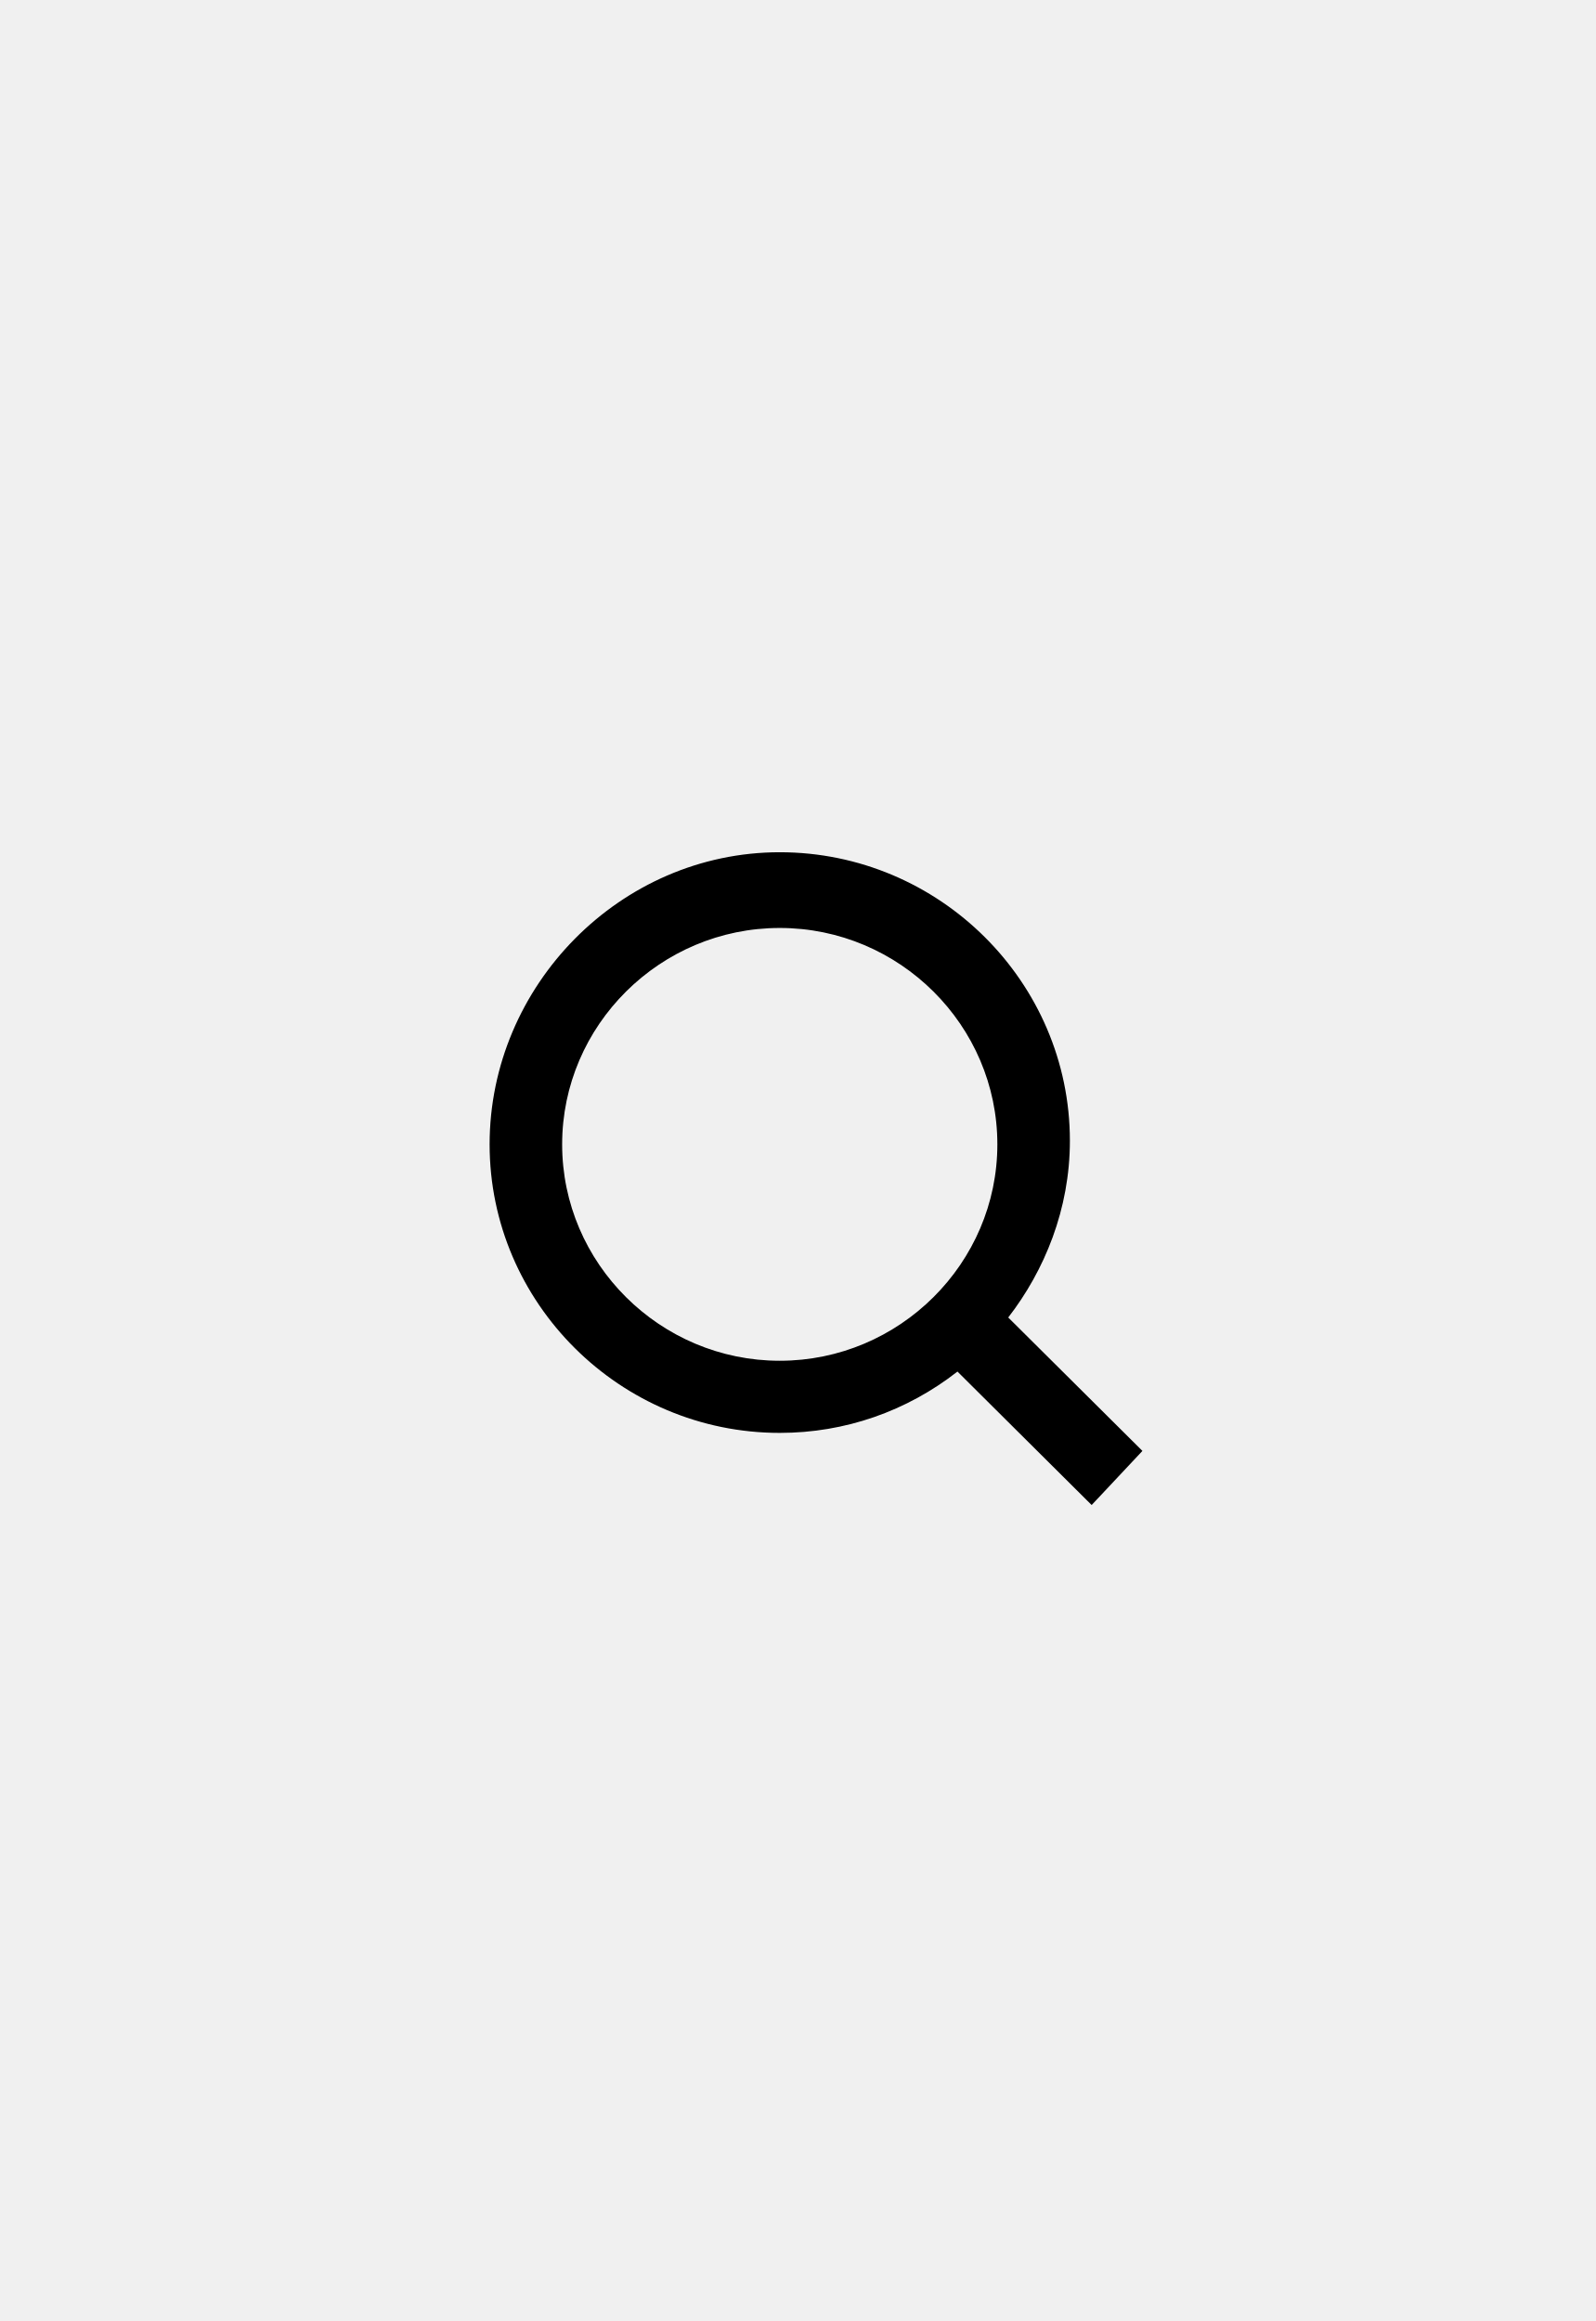
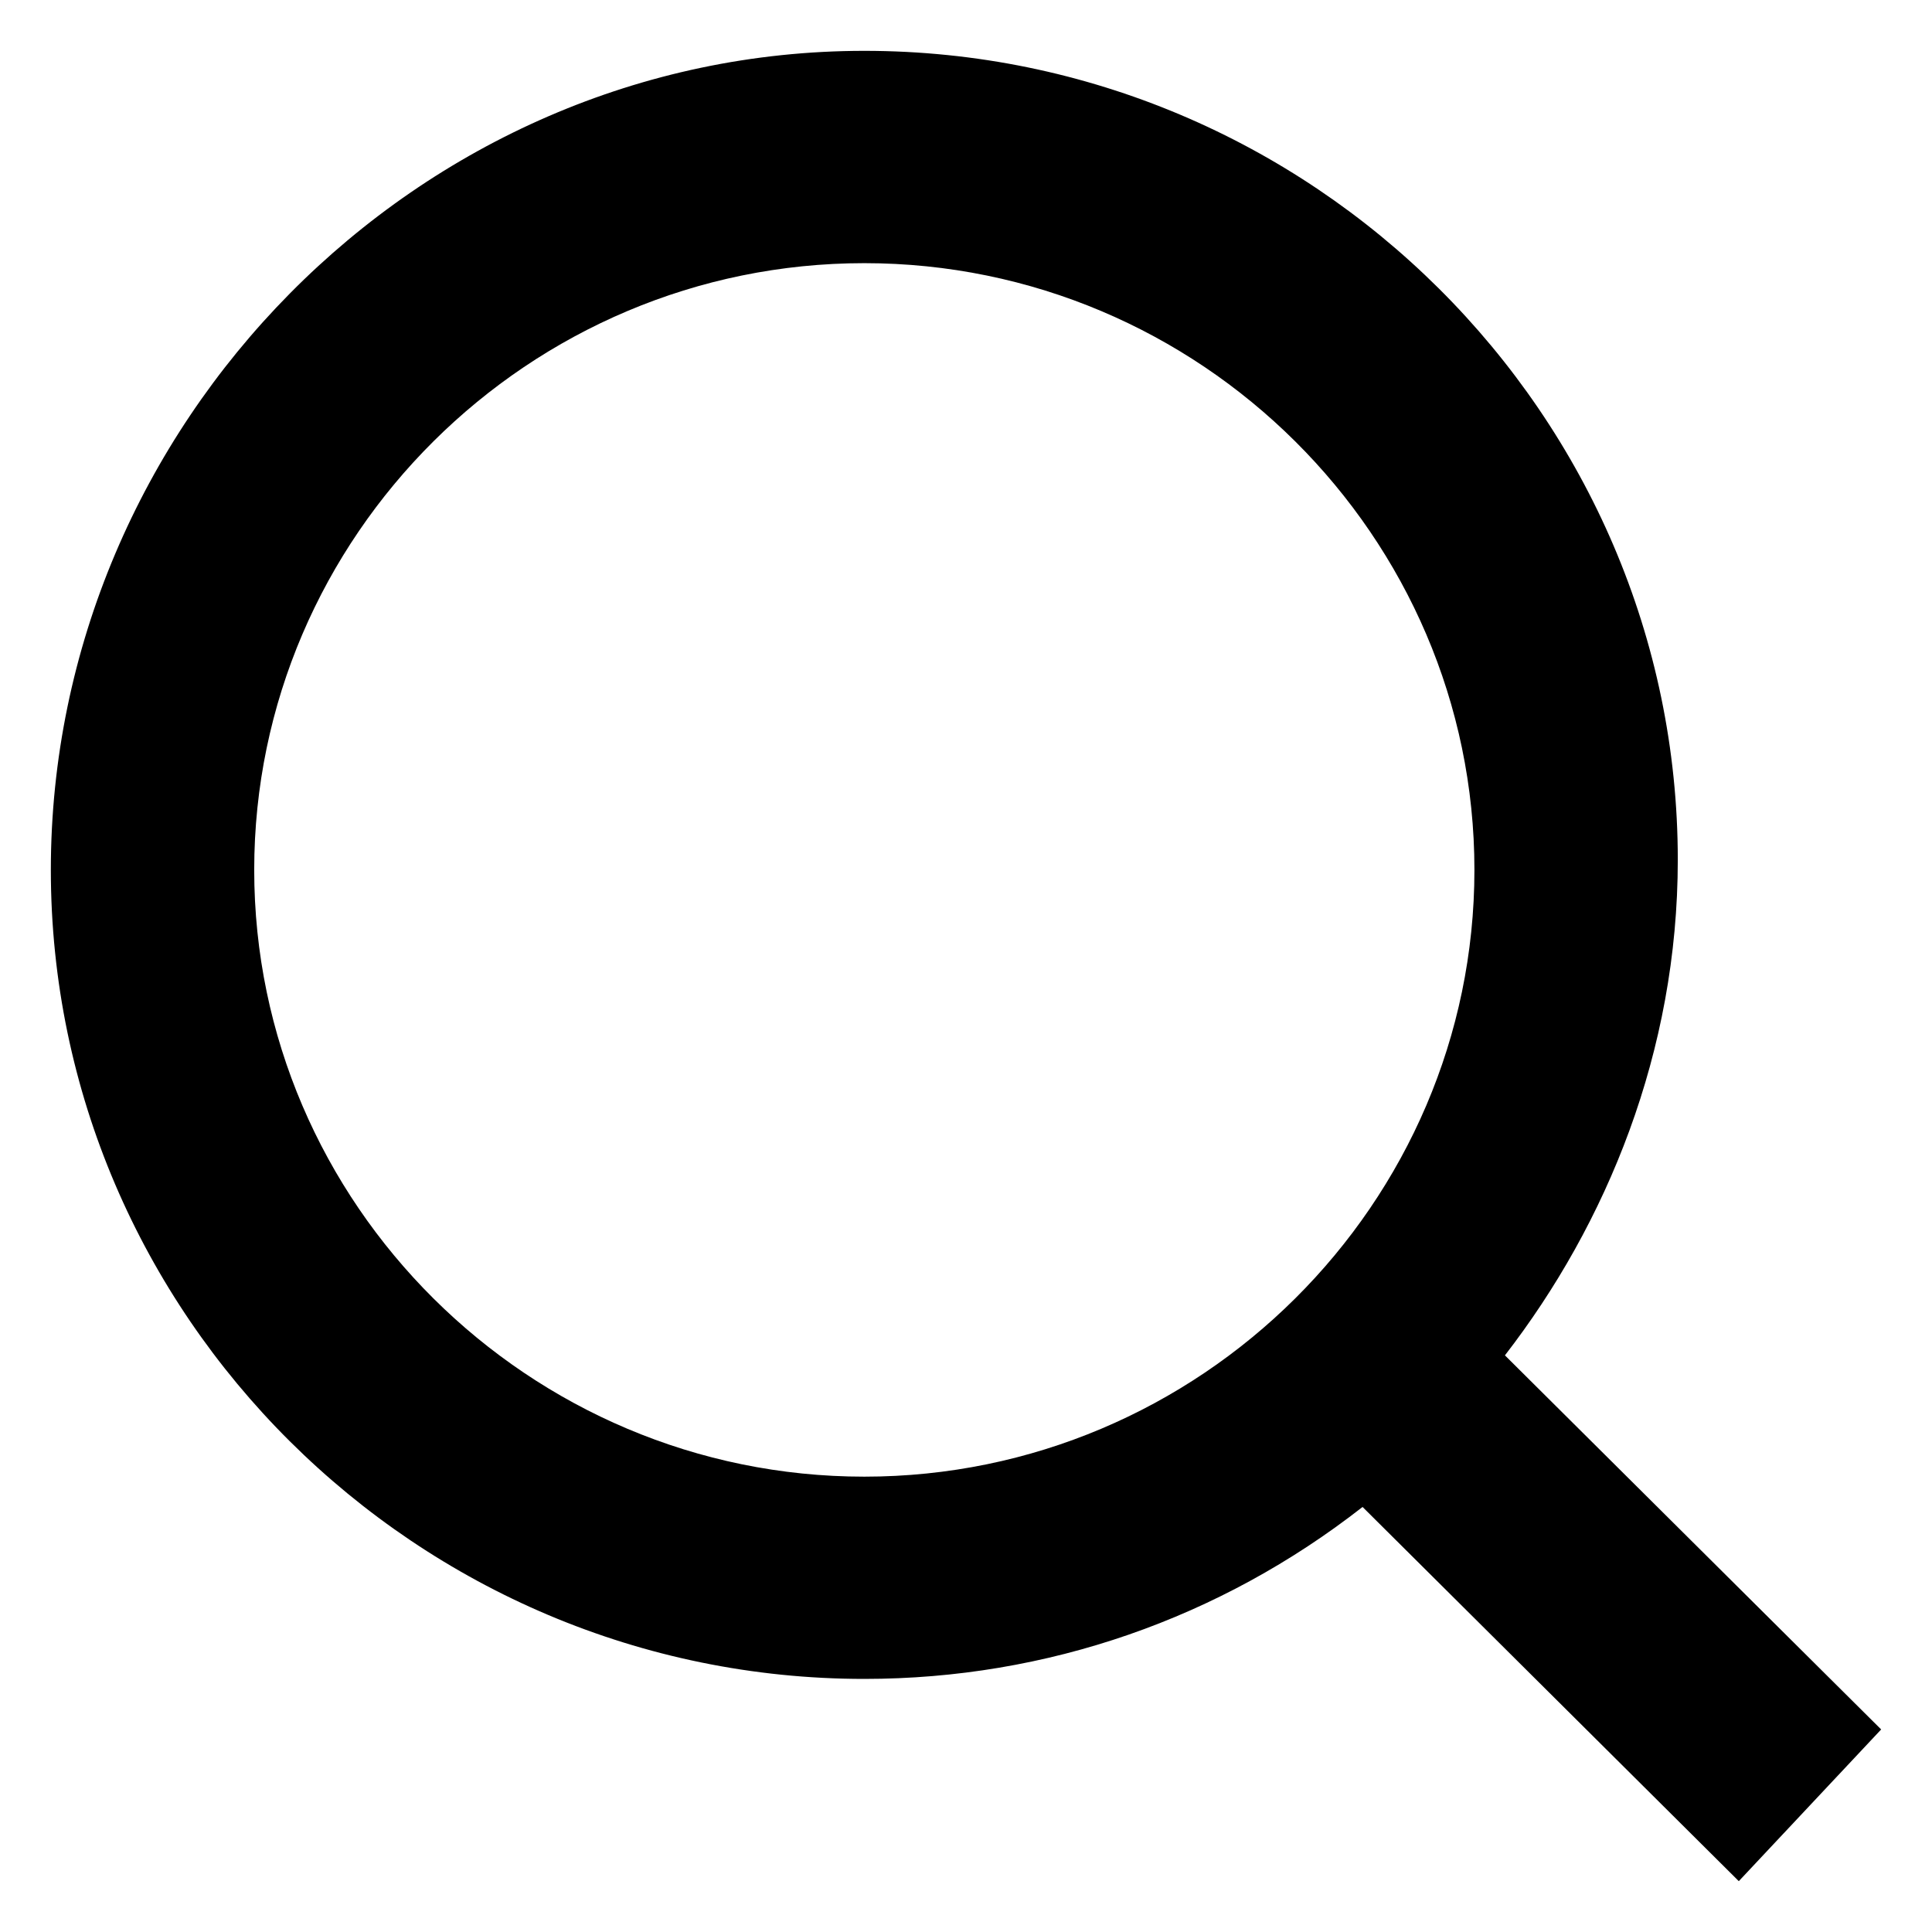
- <svg xmlns="http://www.w3.org/2000/svg" width="44" height="64" viewBox="0 0 44 64" fill="none">
-   <path d="M31.5 40.008L27.8 36.329C28.8 35.036 29.5 33.345 29.5 31.456C29.5 27.08 25.9 23.5 21.5 23.5C17.1 23.5 13.5 27.18 13.5 31.555C13.5 35.931 17.1 39.511 21.5 39.511C23.3 39.511 25 38.914 26.4 37.82L30.1 41.5L31.5 40.008ZM21.5 37.522C18.2 37.522 15.5 34.837 15.5 31.555C15.5 28.273 18.2 25.588 21.5 25.588C24.8 25.588 27.5 28.273 27.5 31.555C27.5 34.837 24.8 37.522 21.5 37.522Z" fill="black" />
+ <svg xmlns="http://www.w3.org/2000/svg" width="19" height="19" viewBox="0 0 19 19" fill="none">
+   <rect width="19" height="19" fill="#E5E5E5" />
+   <g id="ÐÐ»Ð°Ð²Ð½Ð°Ñ ÑÑÑÐ°Ð½Ð¸ÑÐ°" clip-path="url(#clip0_0_1)">
+     <rect width="1280" height="3557.86" transform="translate(-915 -23)" fill="#F2F2F2" />
+     <g id="Frame 26" filter="url(#filter0_d_0_1)">
+       <rect width="1200" height="3557.86" transform="translate(-875 -23)" fill="white" />
+       <g id="Group 23">
+         <g id="Header">
+           <rect width="1200" height="64" transform="translate(-875 -23)" fill="white" />
+           <g id="ÐÐ¾Ð»ÑÐ·Ð¾Ð²Ð°ÑÐµÐ»ÑÑÐºÐ¾Ðµ Ð¼ÐµÐ½Ñ">
+             <g id="Frame 4">
+               <g id="ÐÐ¾Ð¸ÑÐº">
+                 <g id="icons/search">
+                   <path id="Vector" d="M18.5 17.008L14.8 13.329C15.8 12.036 16.5 10.345 16.5 8.456C16.5 4.08 12.9 0.5 8.5 0.5C4.1 0.5 0.5 4.18 0.5 8.555C0.5 12.931 4.1 16.511 8.5 16.511C10.3 16.511 12 15.914 13.4 14.82L17.1 18.5L18.5 17.008ZM8.5 14.522C5.2 14.522 2.5 11.837 2.5 8.555C2.5 5.273 5.2 2.588 8.5 2.588C11.8 2.588 14.5 5.273 14.5 8.555C14.5 11.837 11.8 14.522 8.5 14.522Z" fill="black" />
+                 </g>
+               </g>
+             </g>
+           </g>
+         </g>
+       </g>
+     </g>
+   </g>
+   <defs>
+     <filter id="filter0_d_0_1" x="-890" y="-38" width="1230" height="3587.86" filterUnits="userSpaceOnUse" color-interpolation-filters="sRGB">
+       <feFlood flood-opacity="0" result="BackgroundImageFix" />
+       <feColorMatrix in="SourceAlpha" type="matrix" values="0 0 0 0 0 0 0 0 0 0 0 0 0 0 0 0 0 0 127 0" result="hardAlpha" />
+       <feOffset />
+       <feGaussianBlur stdDeviation="7.5" />
+       <feColorMatrix type="matrix" values="0 0 0 0 0 0 0 0 0 0 0 0 0 0 0 0 0 0 0.2 0" />
+       <feBlend mode="normal" in2="BackgroundImageFix" result="effect1_dropShadow_0_1" />
+       <feBlend mode="normal" in="SourceGraphic" in2="effect1_dropShadow_0_1" result="shape" />
+     </filter>
+     <clipPath id="clip0_0_1">
+       <rect width="1280" height="3557.86" fill="white" transform="translate(-915 -23)" />
+     </clipPath>
+   </defs>
</svg>
